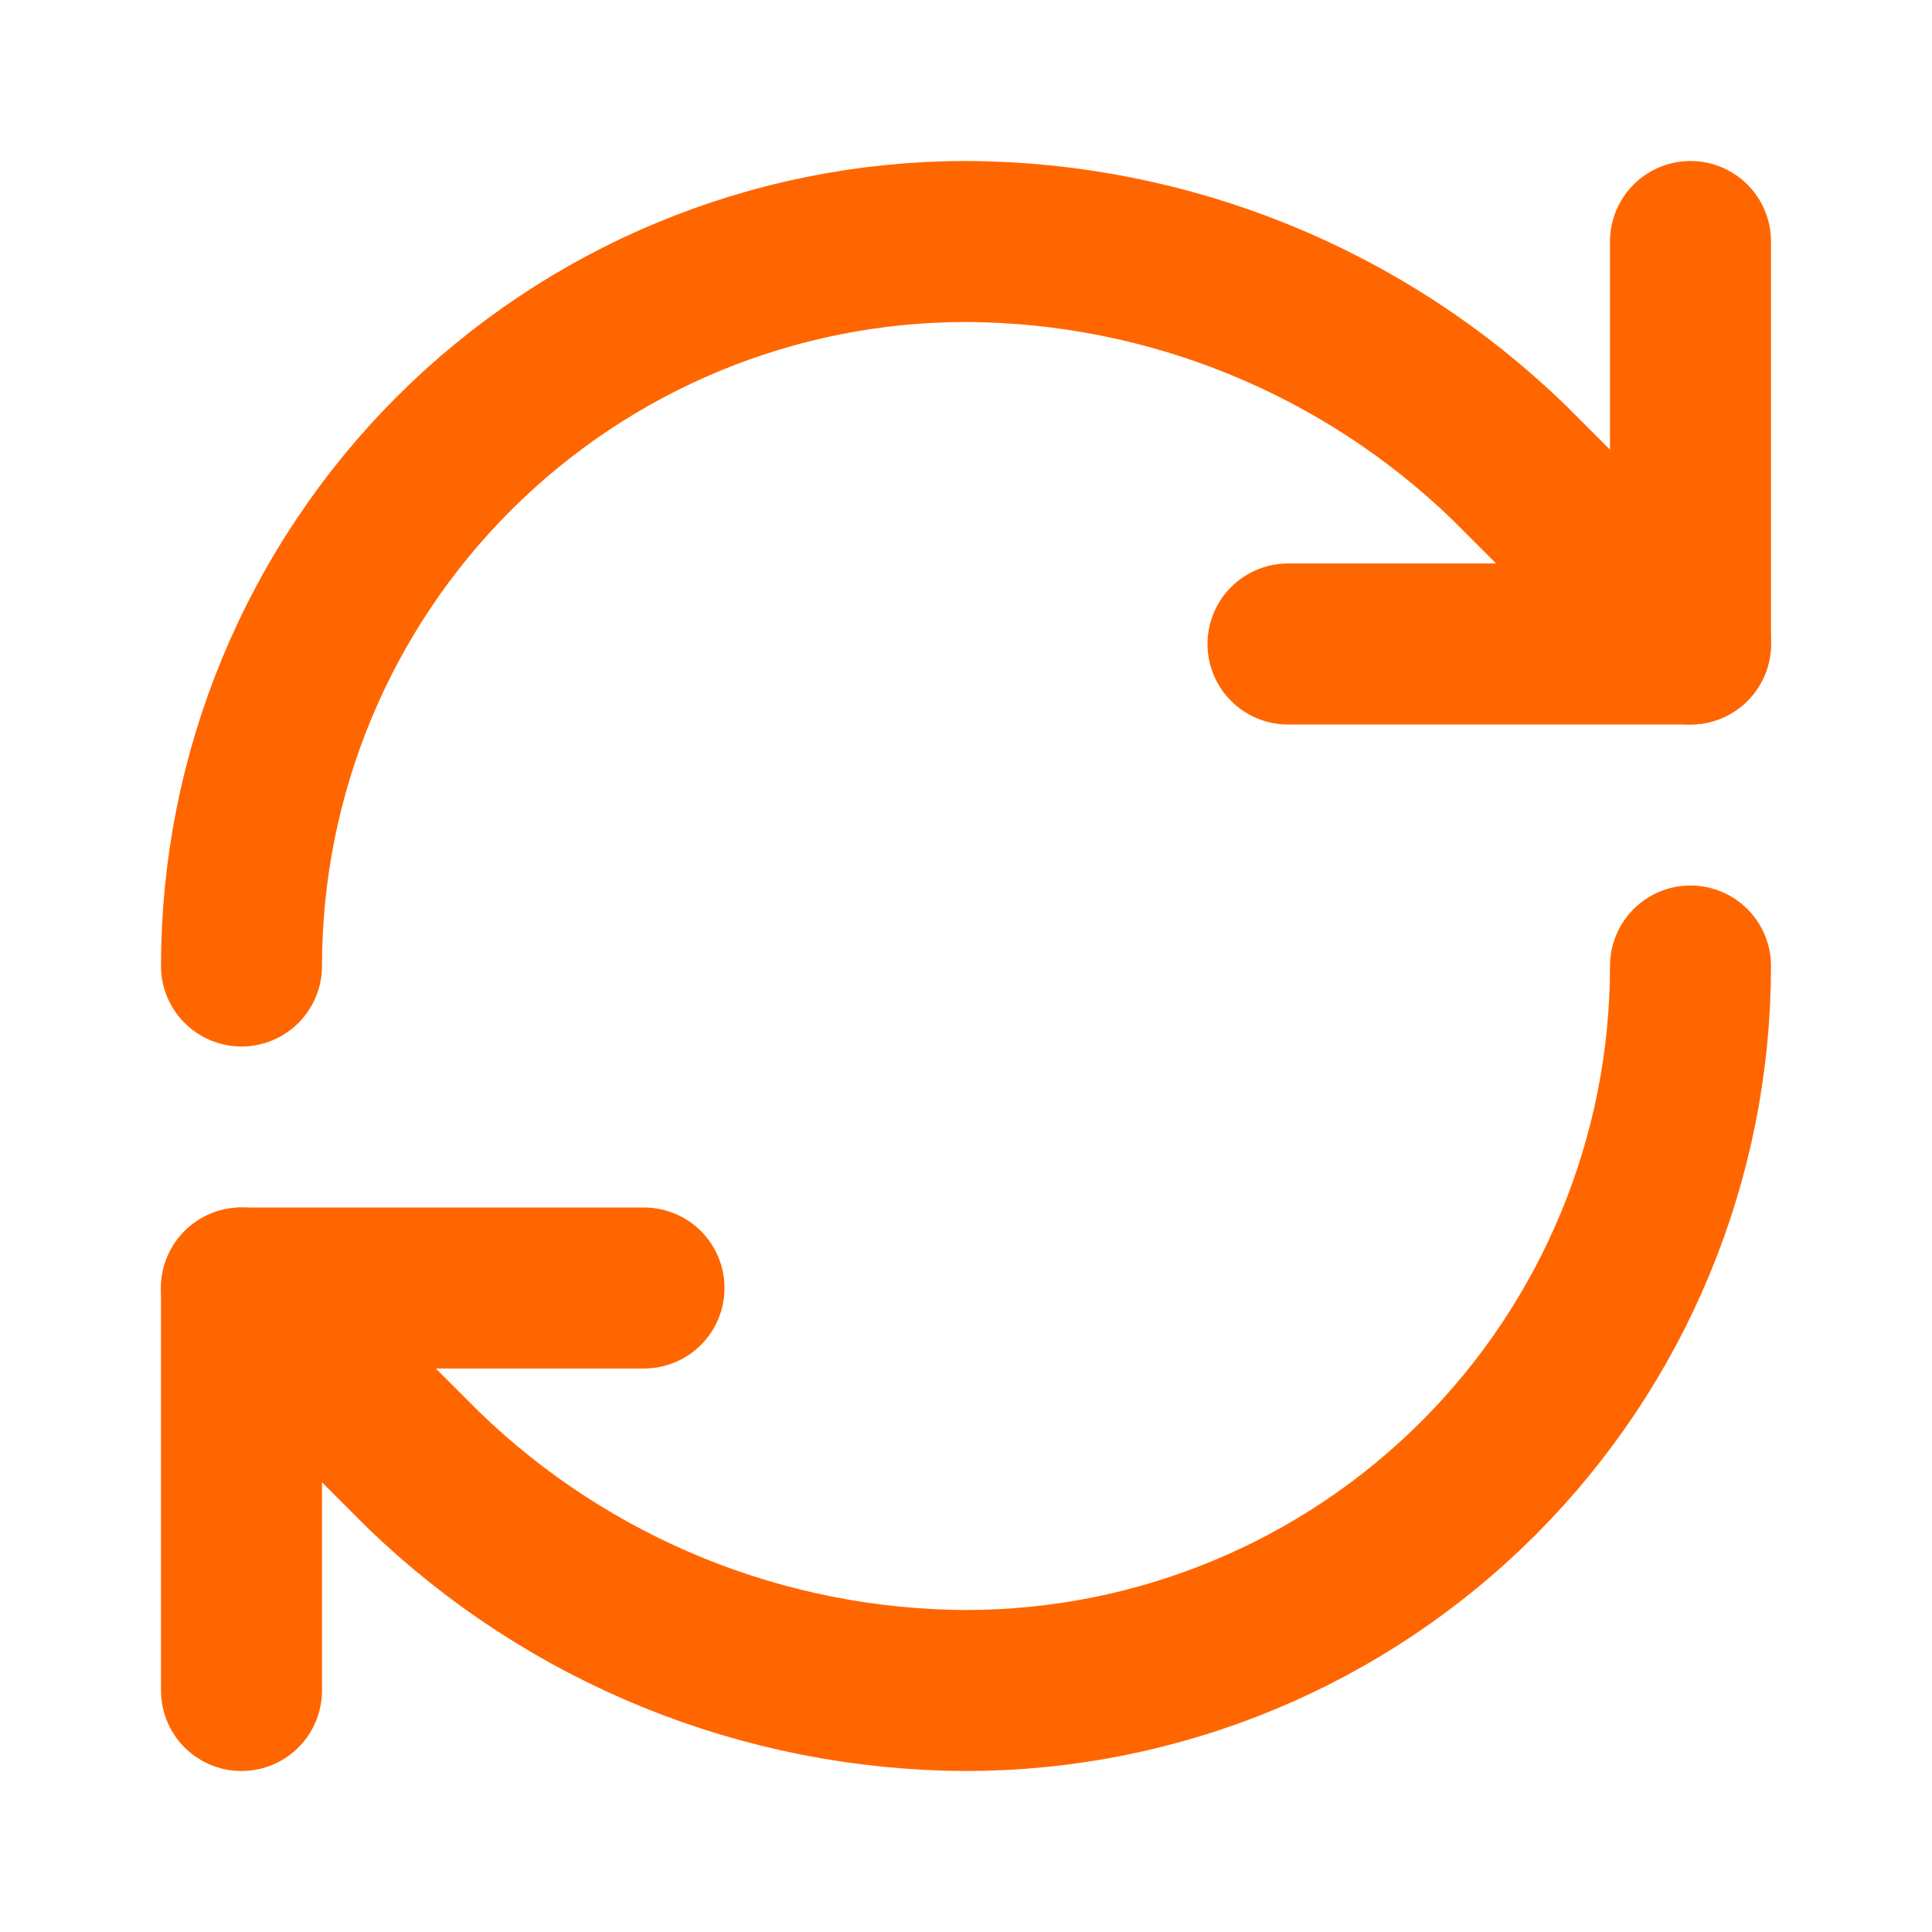
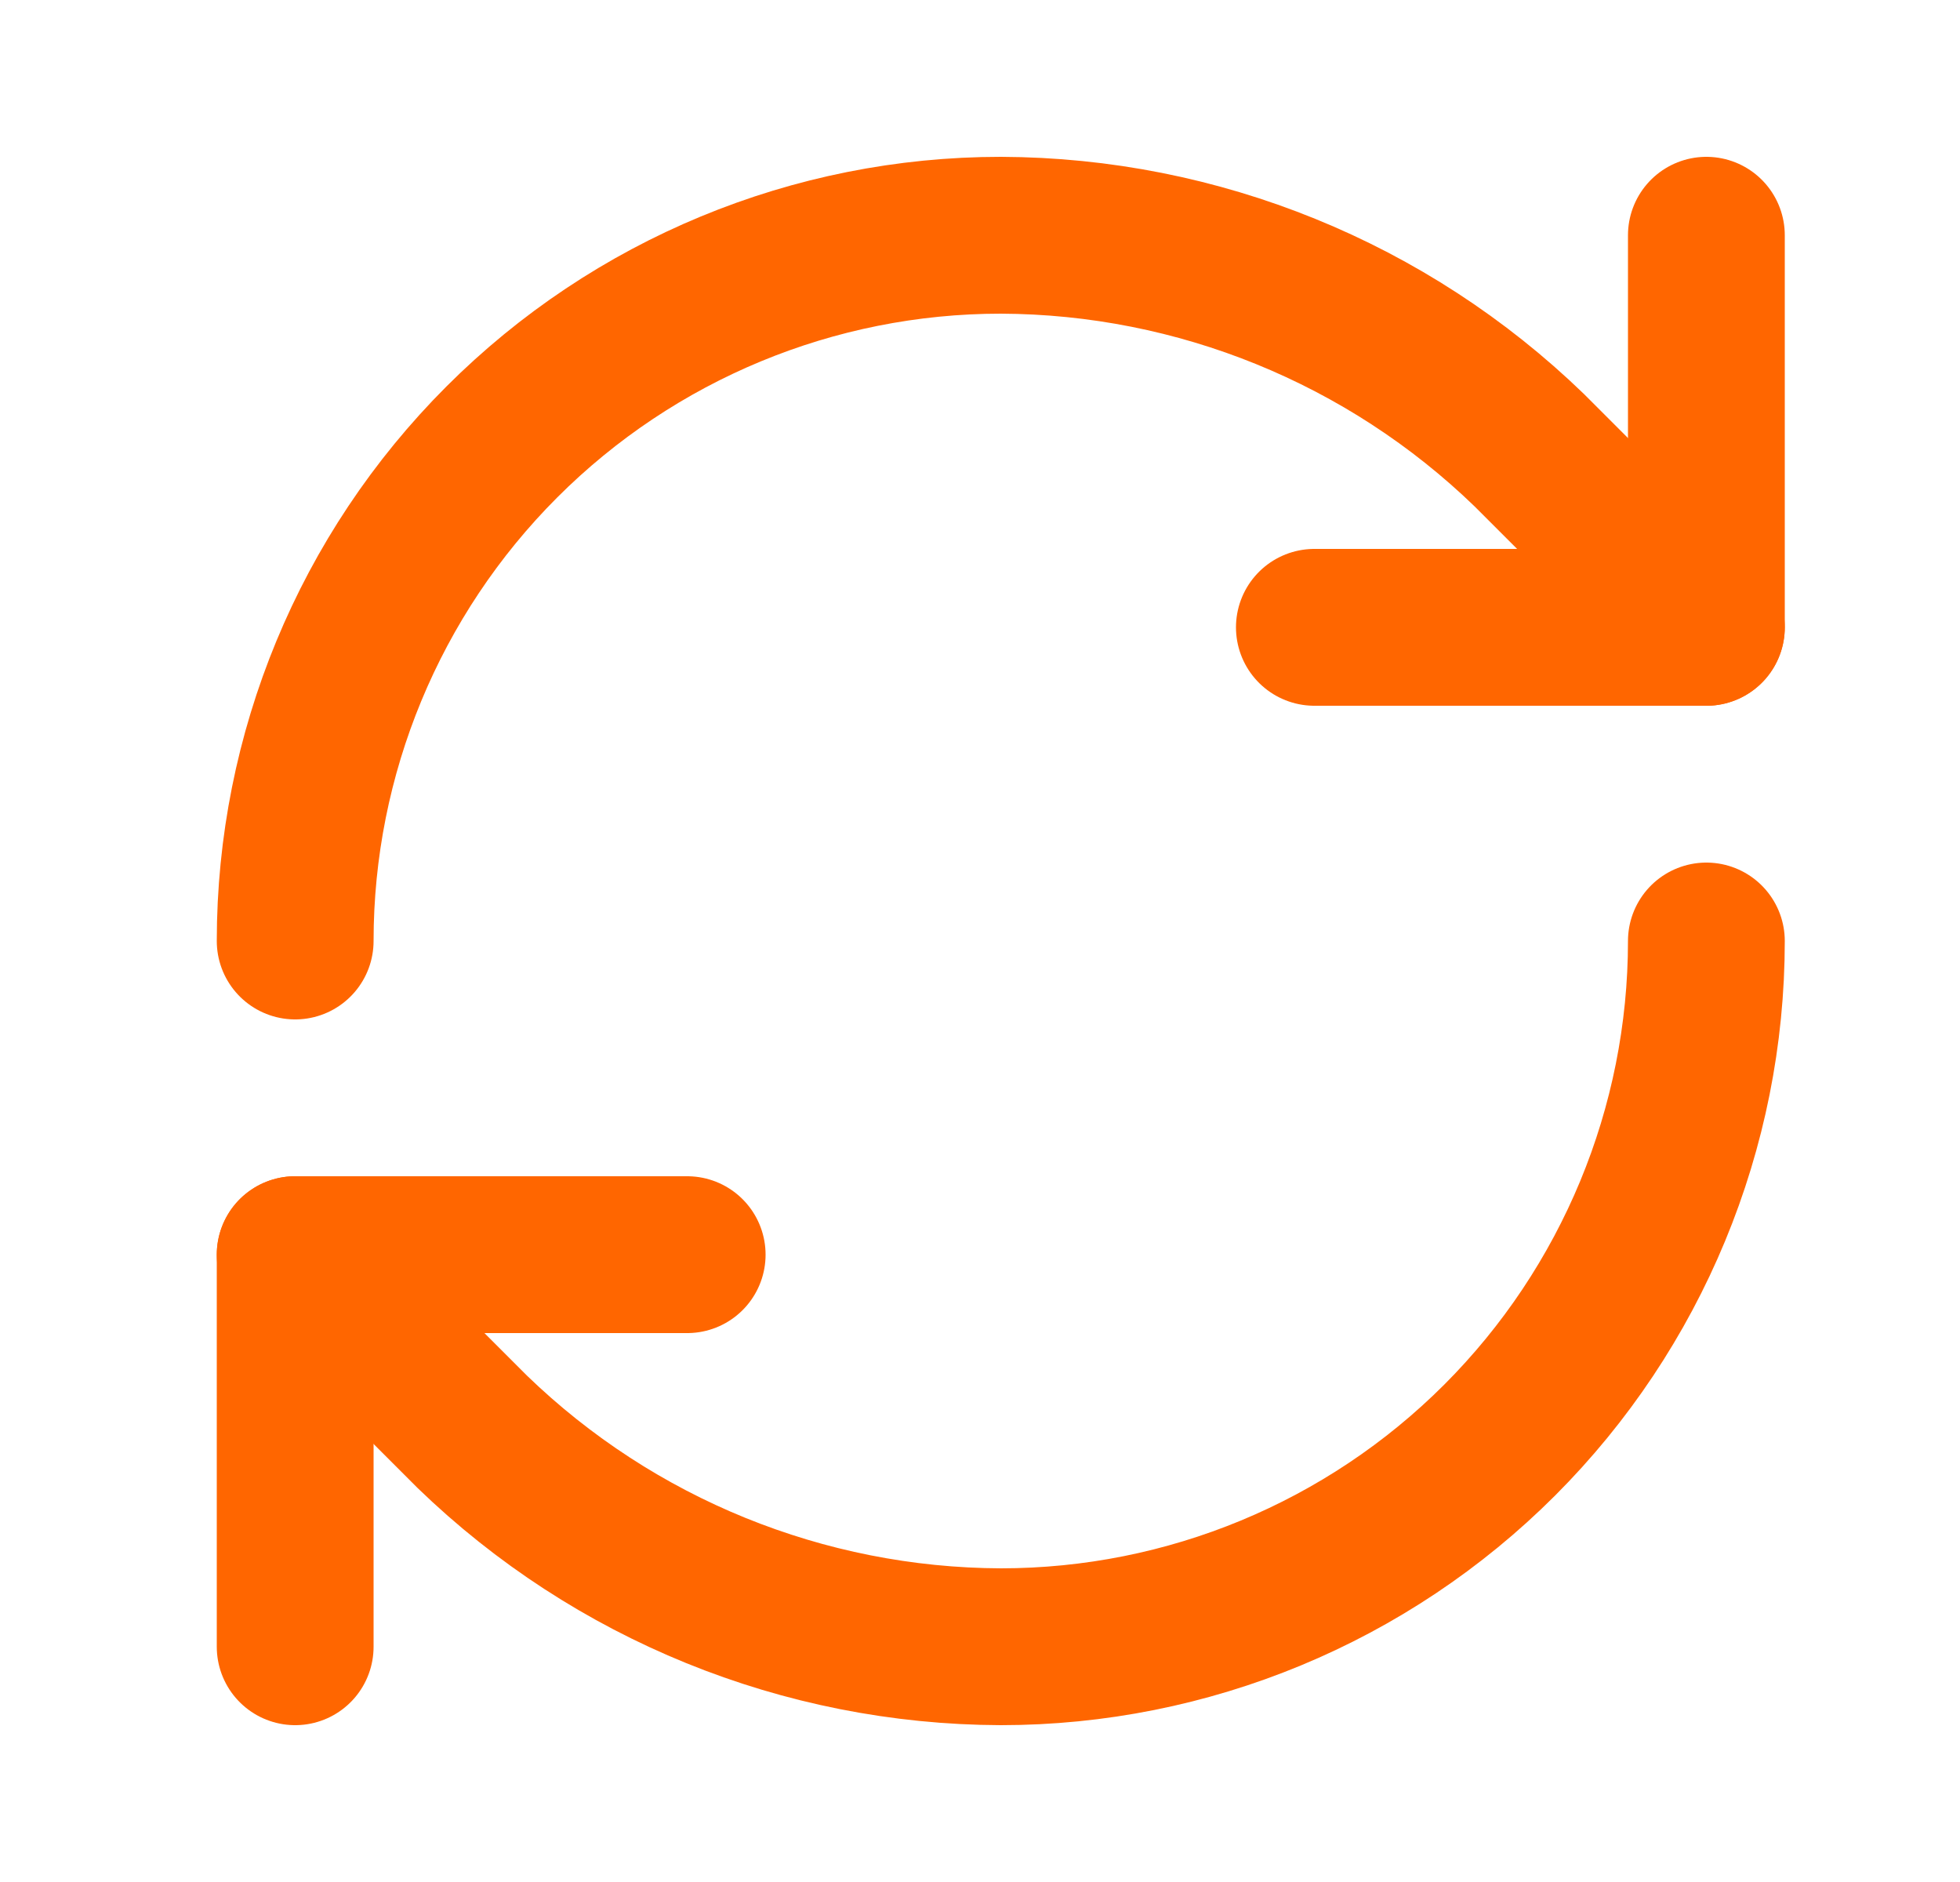
- <svg xmlns="http://www.w3.org/2000/svg" width="24" height="24" viewBox="0 0 24 24" fill="none">
-   <path d="M3 12C3 9.613 3.948 7.324 5.636 5.636C7.324 3.948 9.613 3 12 3C14.516 3.009 16.931 3.991 18.74 5.74L21 8" stroke="#FF6600" stroke-width="2" stroke-linecap="round" stroke-linejoin="round" />
-   <path d="M21 3V8H16" stroke="#FF6600" stroke-width="2" stroke-linecap="round" stroke-linejoin="round" />
-   <path d="M21 12C21 14.387 20.052 16.676 18.364 18.364C16.676 20.052 14.387 21 12 21C9.484 20.991 7.069 20.009 5.26 18.26L3 16" stroke="#FF6600" stroke-width="2" stroke-linecap="round" stroke-linejoin="round" />
-   <path d="M8 16H3V21" stroke="#FF6600" stroke-width="2" stroke-linecap="round" stroke-linejoin="round" />
+ <svg xmlns="http://www.w3.org/2000/svg" width="25" height="24" viewBox="0 0 25 24" fill="none">
+   <path d="M3.765 12C3.765 9.613 4.713 7.324 6.401 5.636C8.089 3.948 10.378 3 12.765 3C15.281 3.009 17.696 3.991 19.505 5.74L21.765 8" stroke="#FF6600" stroke-width="2" stroke-linecap="round" stroke-linejoin="round" />
+   <path d="M21.765 3V8H16.765" stroke="#FF6600" stroke-width="2" stroke-linecap="round" stroke-linejoin="round" />
+   <path d="M21.765 12C21.765 14.387 20.816 16.676 19.129 18.364C17.441 20.052 15.152 21 12.765 21C10.249 20.991 7.834 20.009 6.025 18.26L3.765 16" stroke="#FF6600" stroke-width="2" stroke-linecap="round" stroke-linejoin="round" />
+   <path d="M8.765 16H3.765V21" stroke="#FF6600" stroke-width="2" stroke-linecap="round" stroke-linejoin="round" />
</svg>
